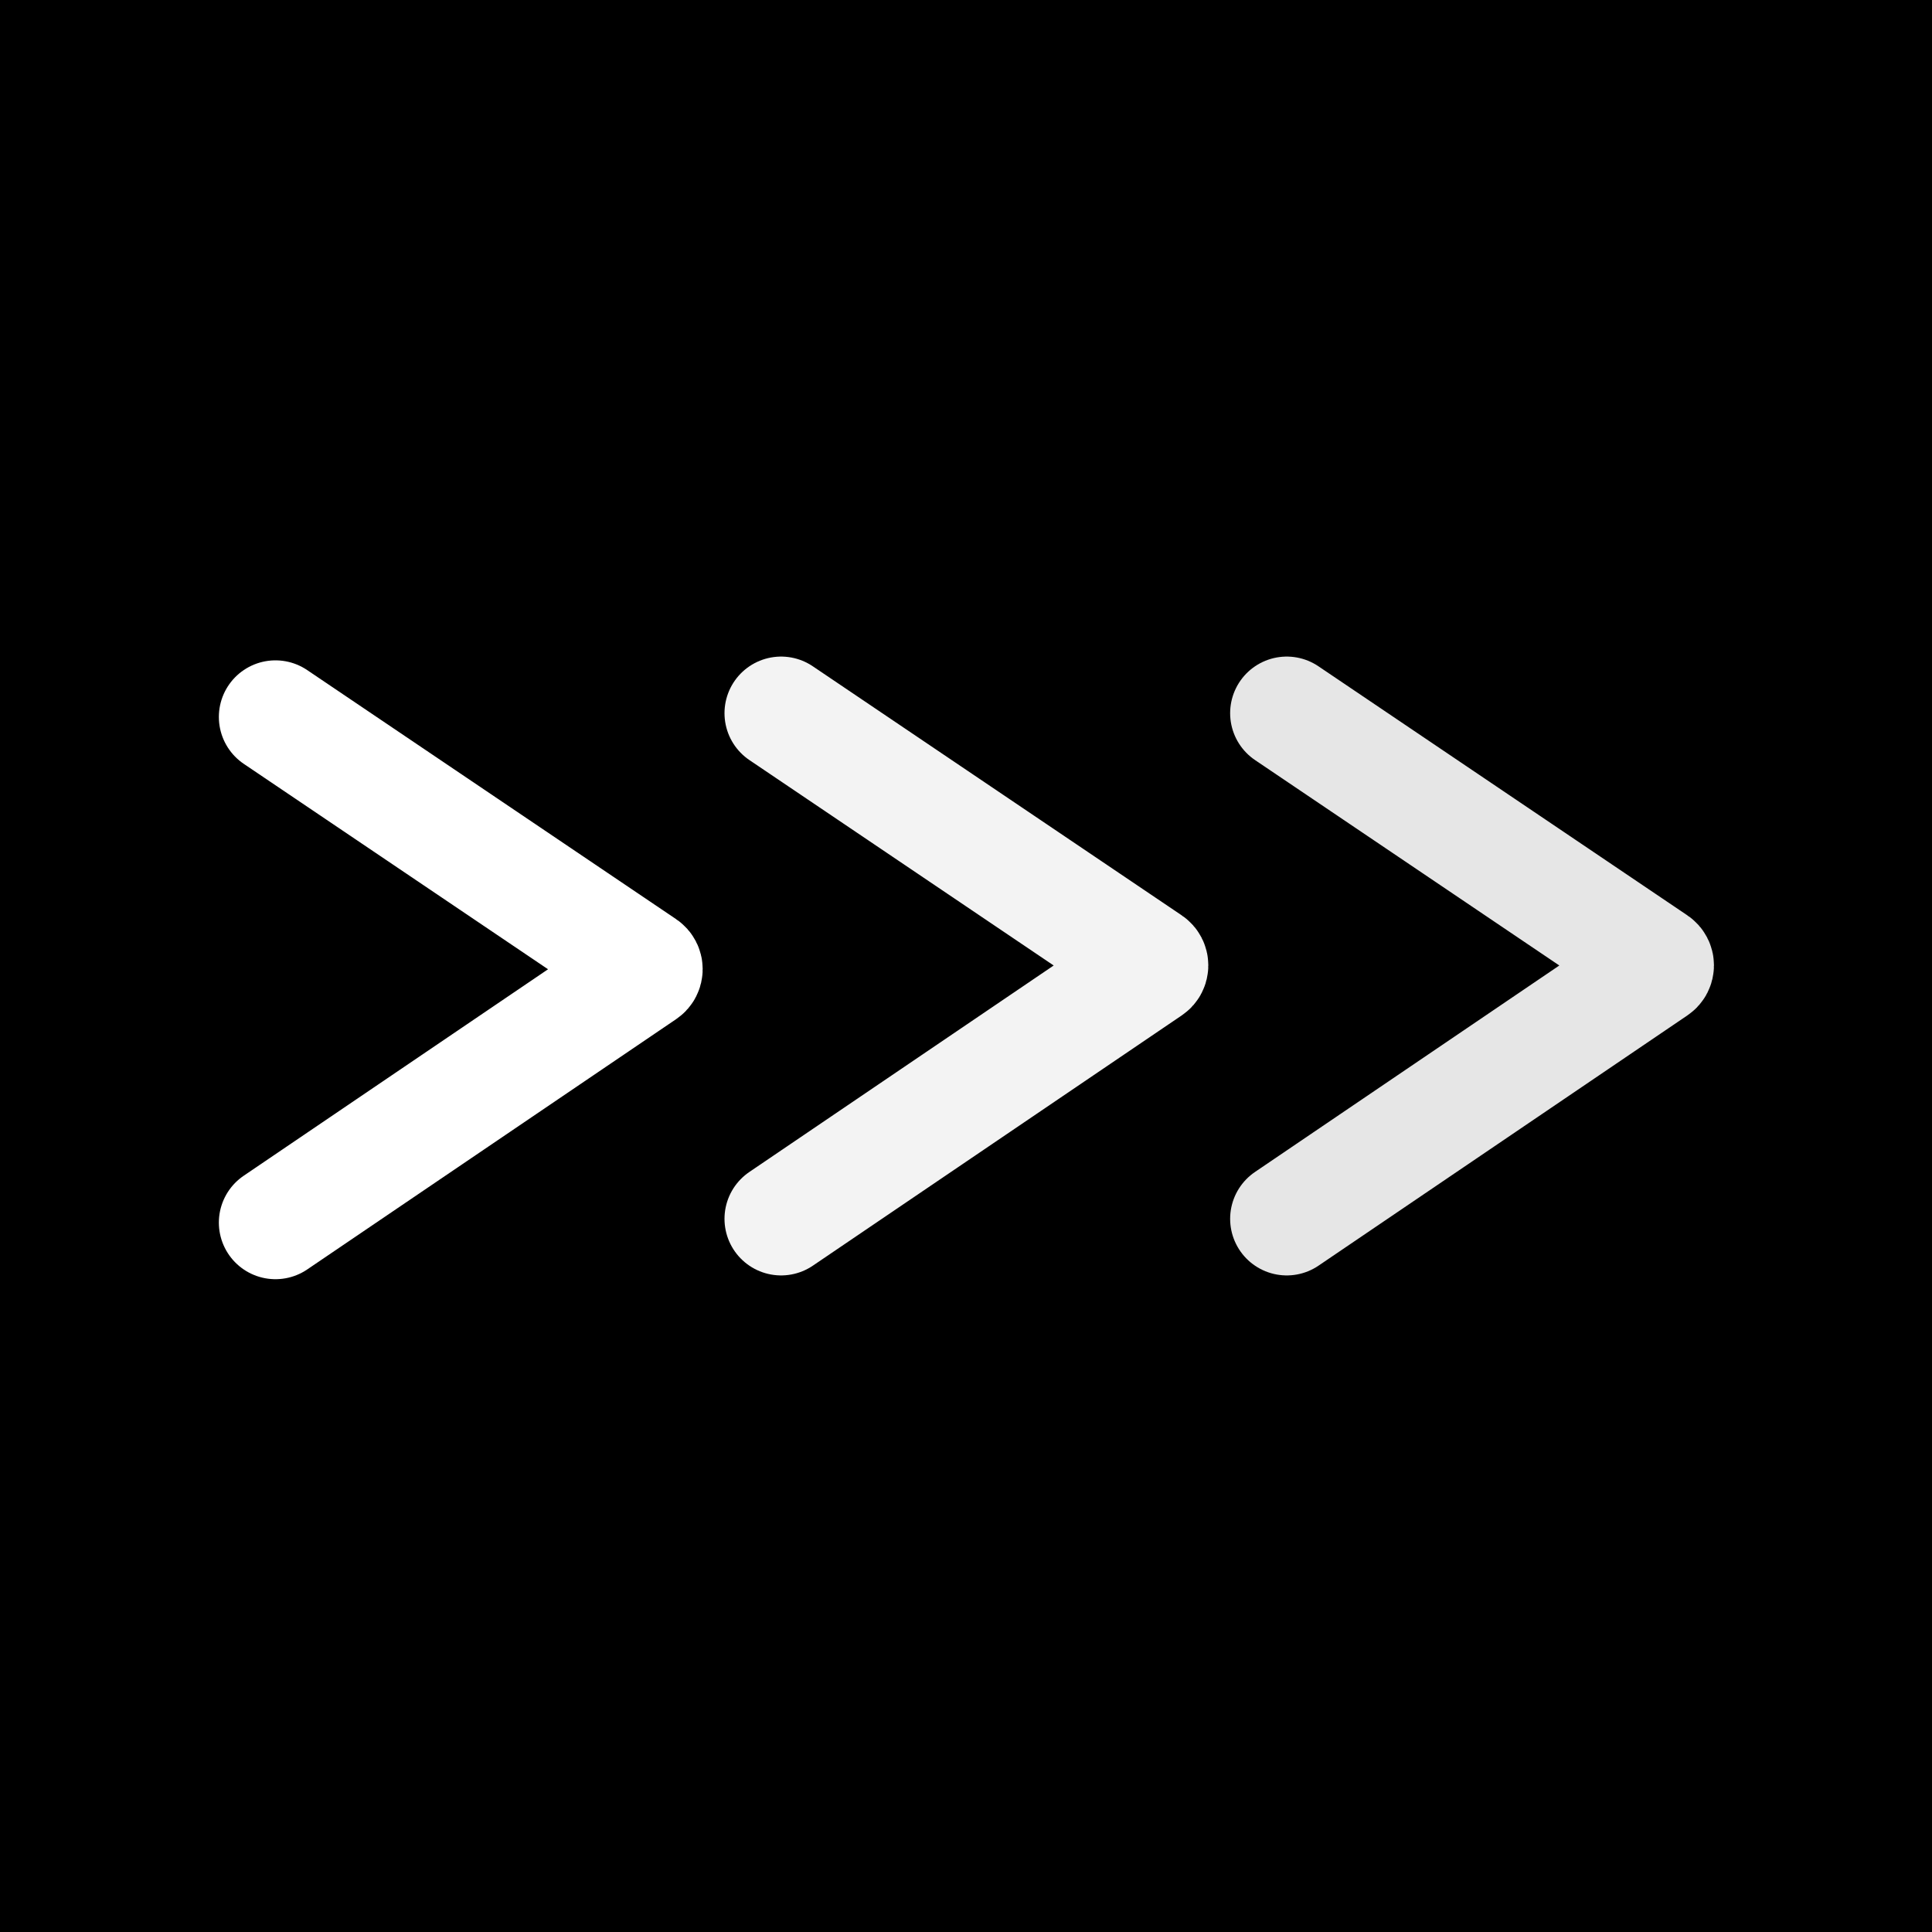
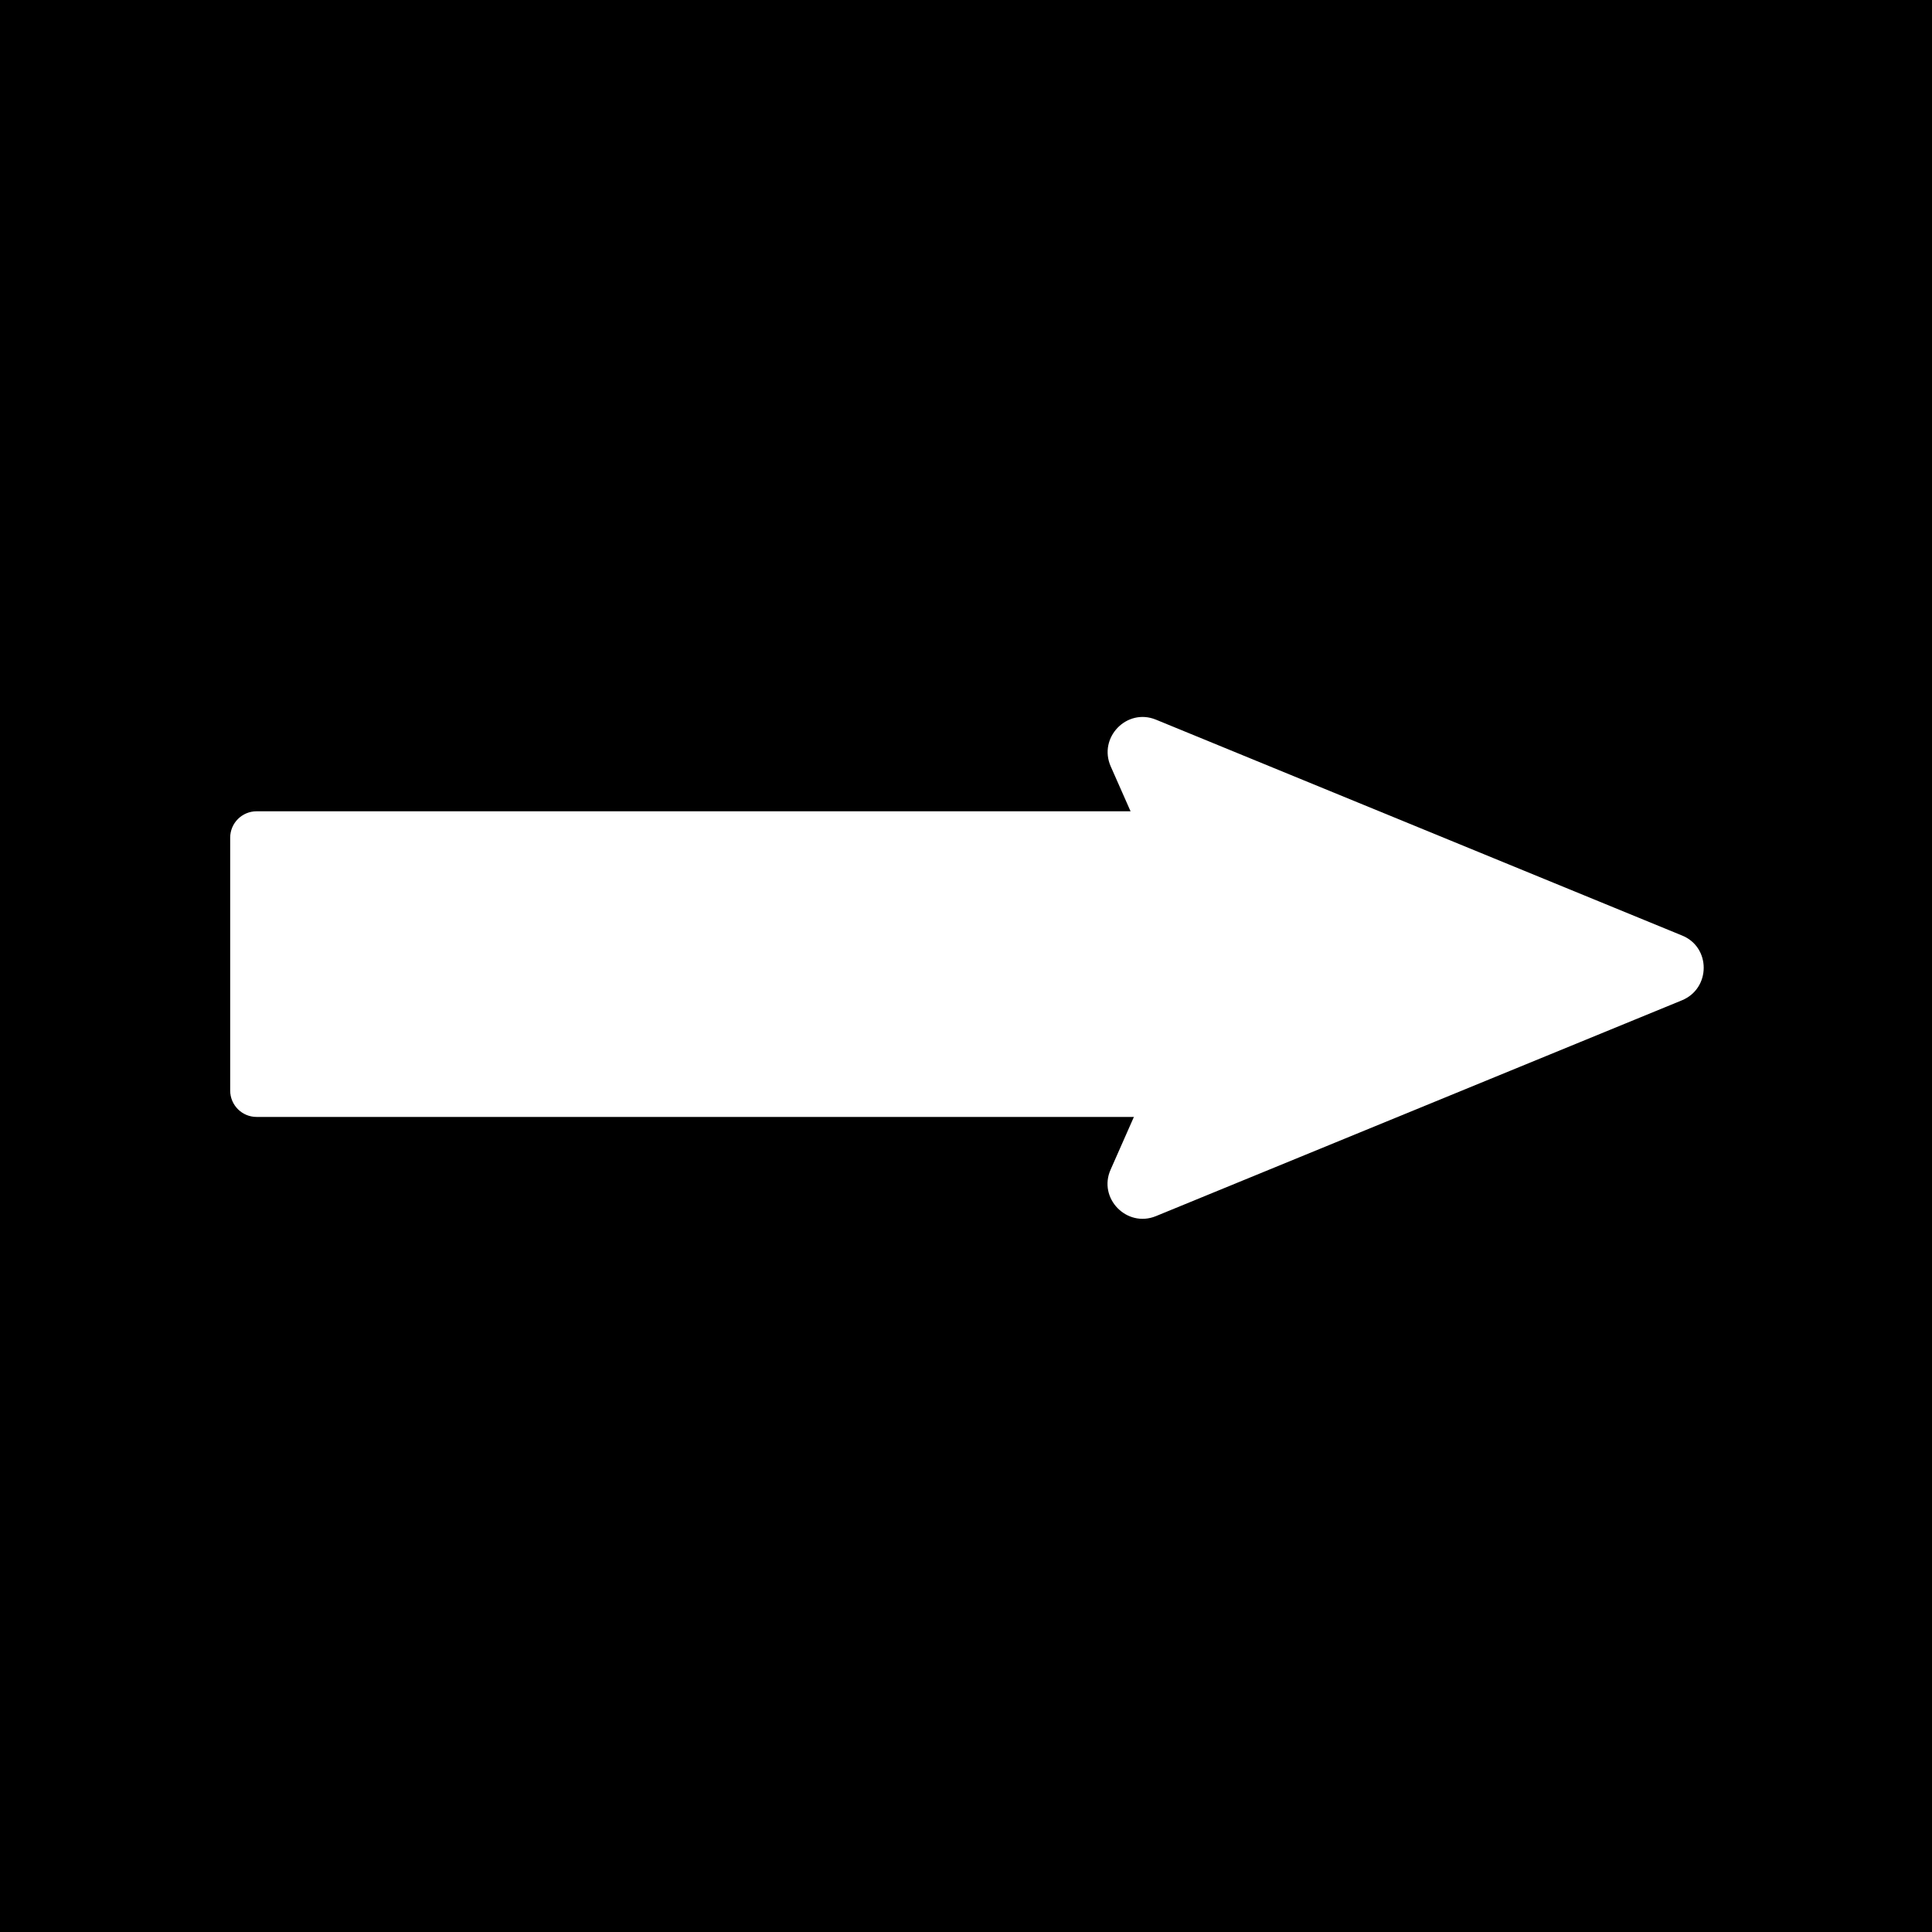
<svg xmlns="http://www.w3.org/2000/svg" width="512" height="512" viewBox="0 0 512 512" fill="none">
  <rect width="512" height="512" fill="black" />
-   <path d="M73 190L170.775 256.008C171.362 256.404 171.363 257.267 170.777 257.664L73 324" stroke="white" stroke-width="30" stroke-linecap="round" stroke-linejoin="round" />
-   <path d="M341 189L438.775 255.008C439.362 255.404 439.363 256.267 438.777 256.664L341 323" stroke="white" stroke-opacity="0.9" stroke-width="30" stroke-linecap="round" stroke-linejoin="round" />
-   <path d="M207 189L304.775 255.008C305.362 255.404 305.363 256.267 304.777 256.664L207 323" stroke="white" stroke-opacity="0.95" stroke-width="30" stroke-linecap="round" stroke-linejoin="round" />
+   <path d="M445.712 265.101L306.336 322.285C298.619 325.447 290.902 317.543 294.342 309.919L316.285 260.266C317.308 257.848 317.308 255.152 316.285 252.734L294.342 203.081C290.995 195.457 298.619 187.553 306.336 190.715L445.712 247.899C453.429 250.968 453.429 261.939 445.712 265.101Z" fill="white" />
+   <path d="M61 222C61 218.134 64.134 215 68 215H325C328.866 215 332 218.134 332 222V289C332 292.866 328.866 296 325 296H68C64.134 296 61 292.866 61 289V222Z" fill="white" />
</svg>
